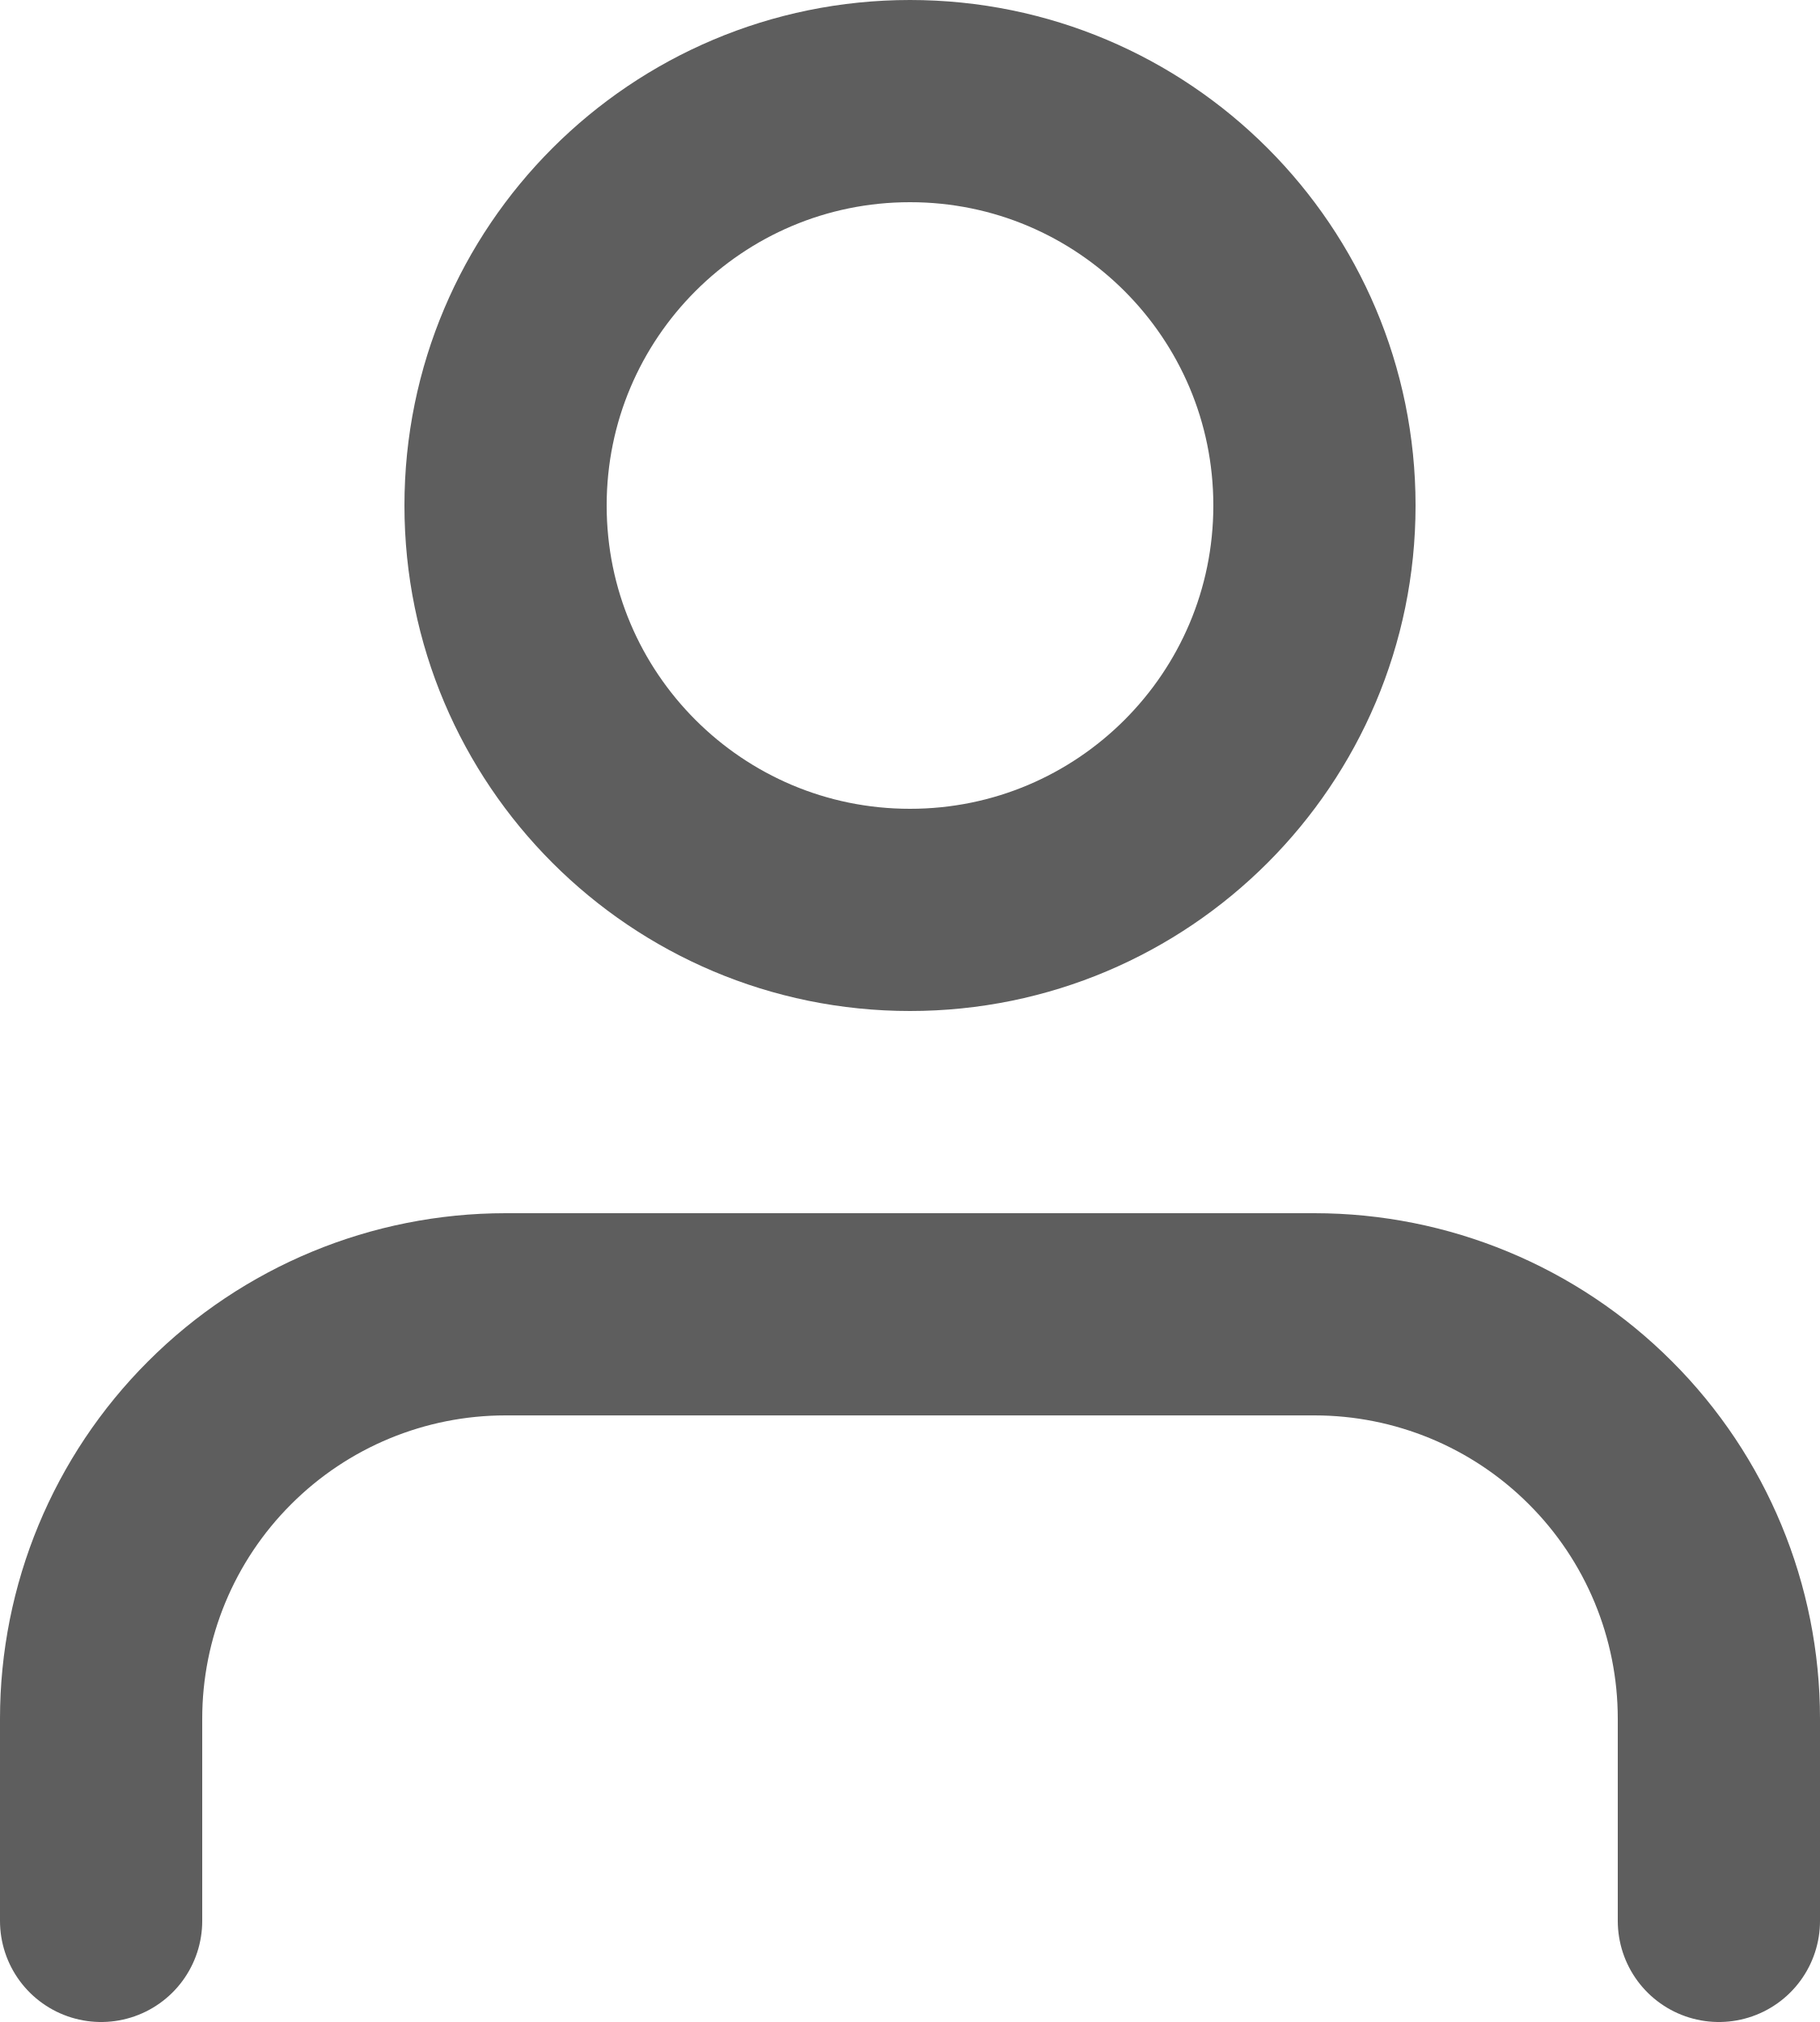
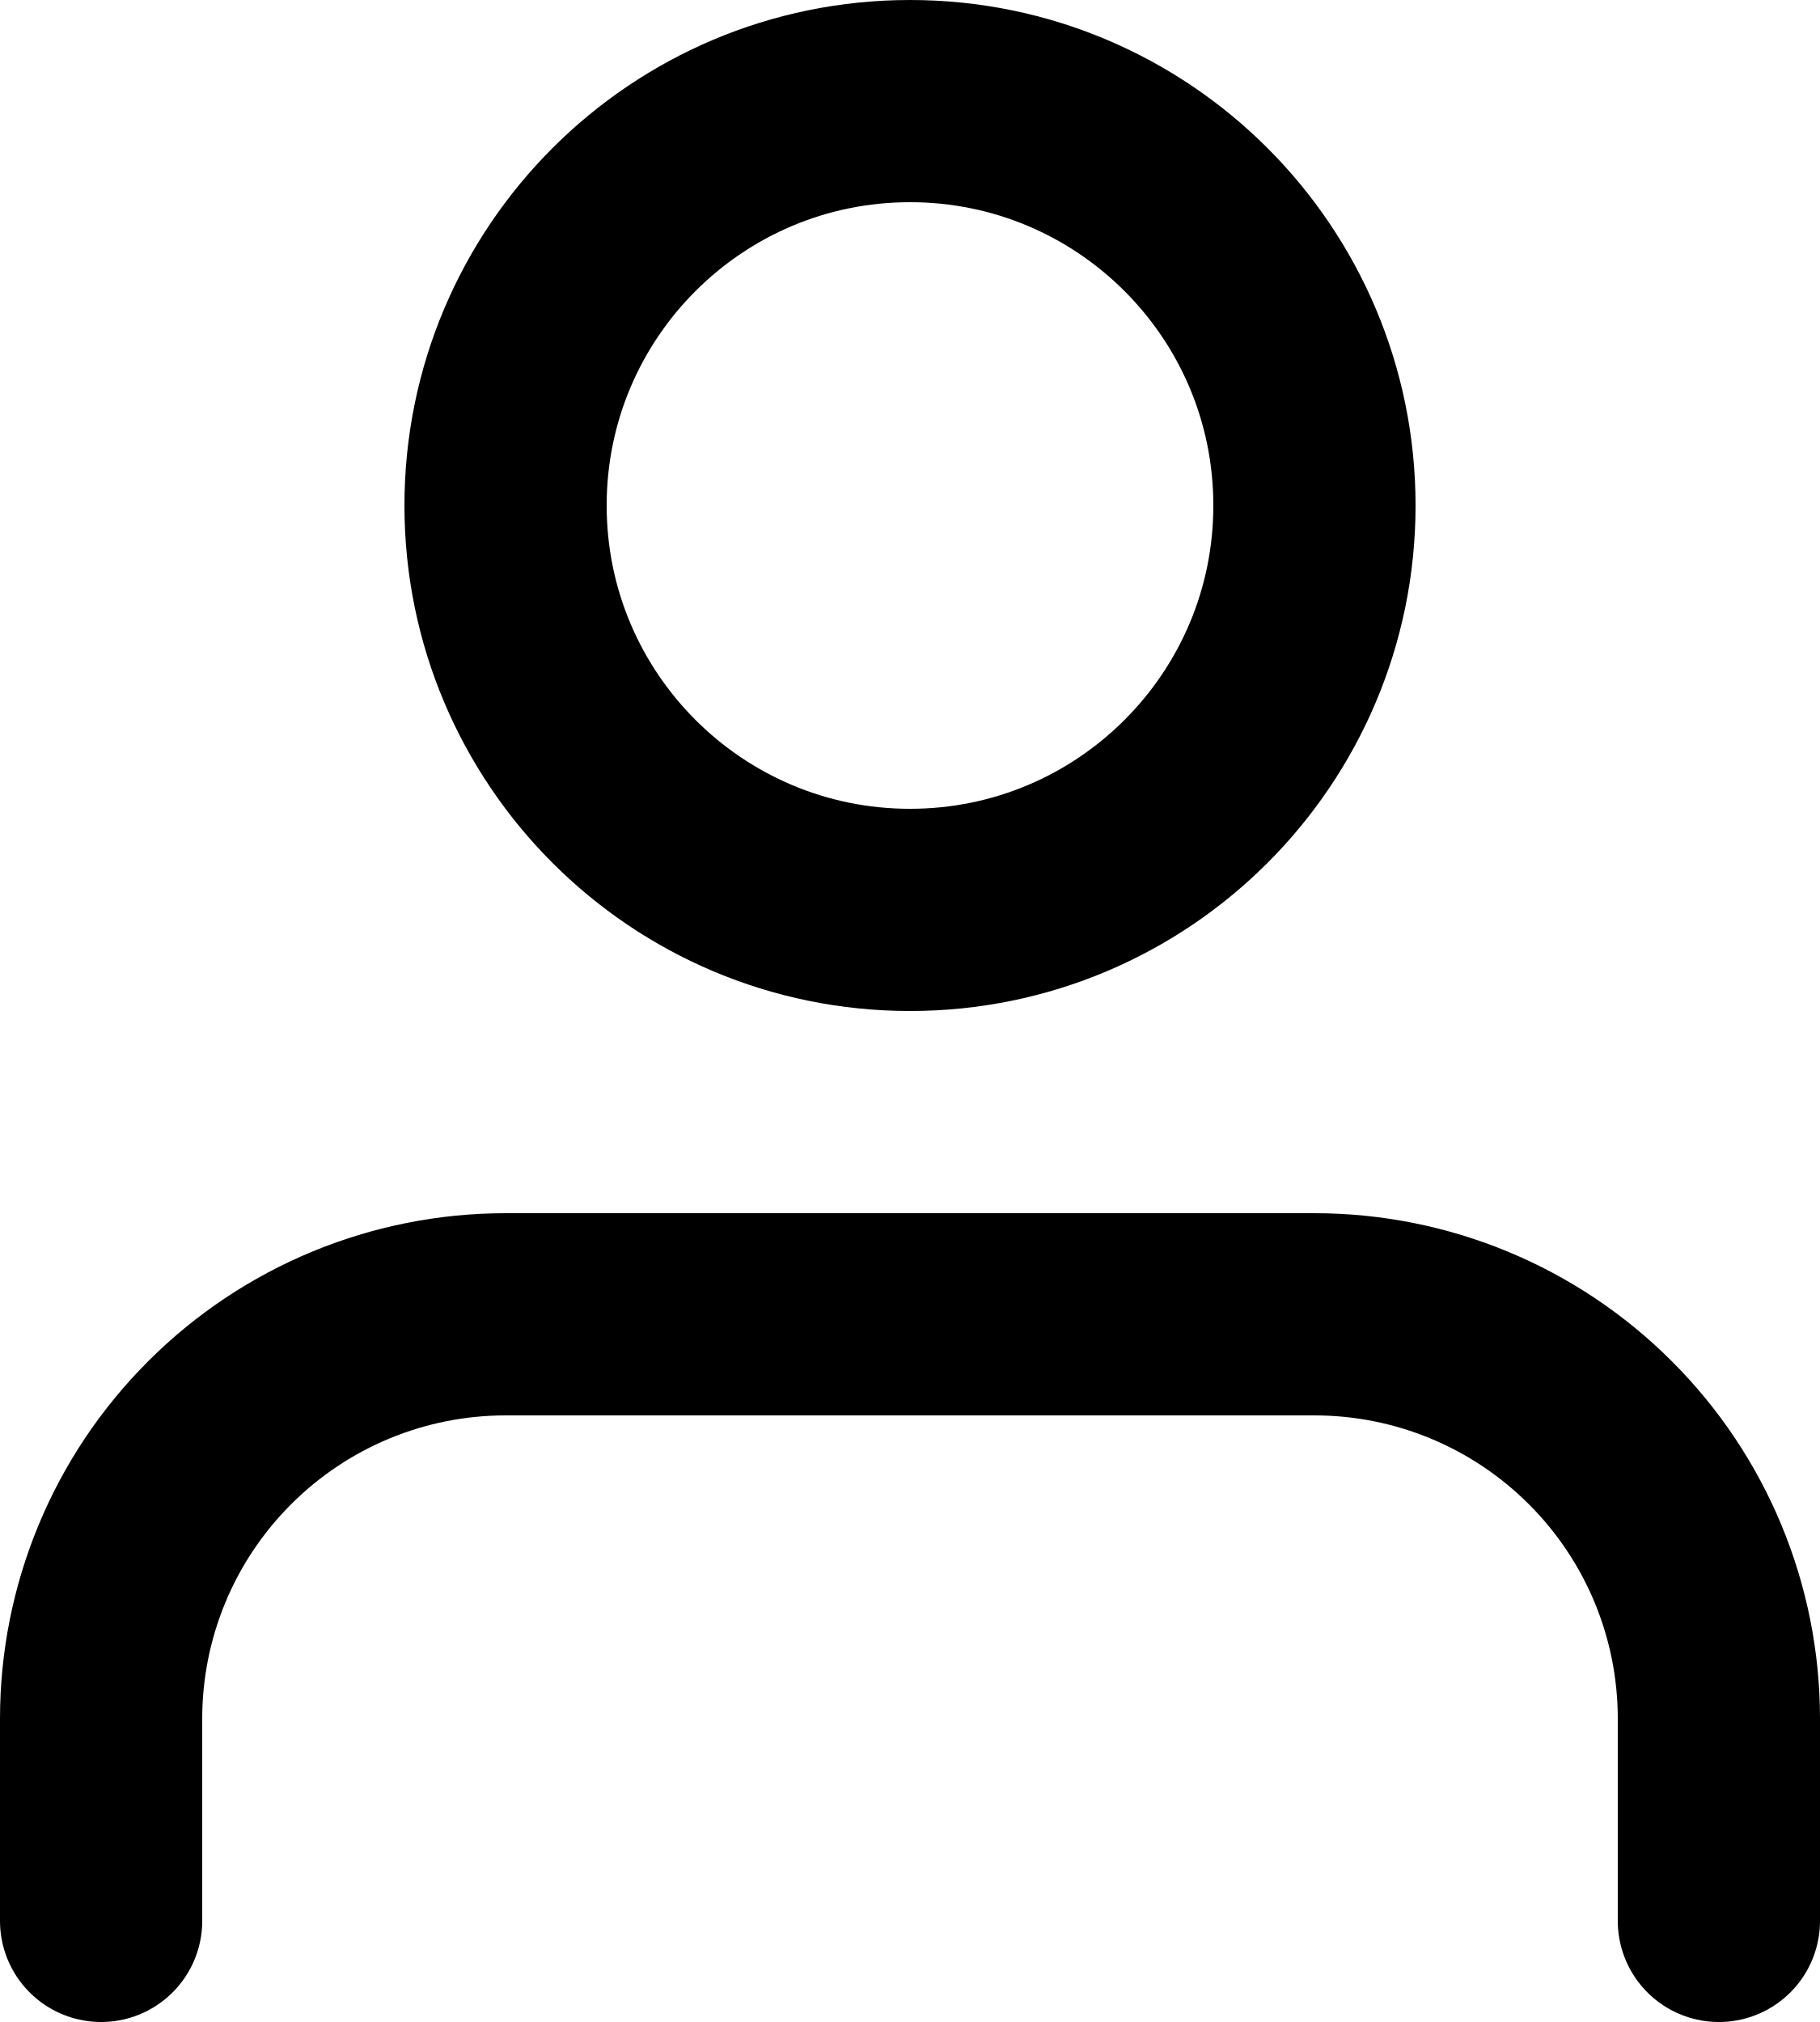
<svg xmlns="http://www.w3.org/2000/svg" width="18" height="20" viewBox="0 0 18 20" fill="none">
-   <path d="M17 19V17C17 15.939 16.579 14.922 15.828 14.172C15.078 13.421 14.061 13 13 13H5C3.939 13 2.922 13.421 2.172 14.172C1.421 14.922 1 15.939 1 17V19" stroke="black" stroke-opacity="0.63" stroke-width="2" stroke-linecap="round" stroke-linejoin="round" />
-   <path d="M9 9C11.209 9 13 7.209 13 5C13 2.791 11.209 1 9 1C6.791 1 5 2.791 5 5C5 7.209 6.791 9 9 9Z" stroke="black" stroke-opacity="0.63" stroke-width="2" stroke-linecap="round" stroke-linejoin="round" />
+   <path d="M17 19V17C17 15.939 16.579 14.922 15.828 14.172C15.078 13.421 14.061 13 13 13H5C3.939 13 2.922 13.421 2.172 14.172C1.421 14.922 1 15.939 1 17V19" stroke="black" stroke-width="2" stroke-linecap="round" stroke-linejoin="round" />
+   <path d="M9 9C11.209 9 13 7.209 13 5C13 2.791 11.209 1 9 1C6.791 1 5 2.791 5 5C5 7.209 6.791 9 9 9Z" stroke="black" stroke-width="2" stroke-linecap="round" stroke-linejoin="round" />
</svg>
